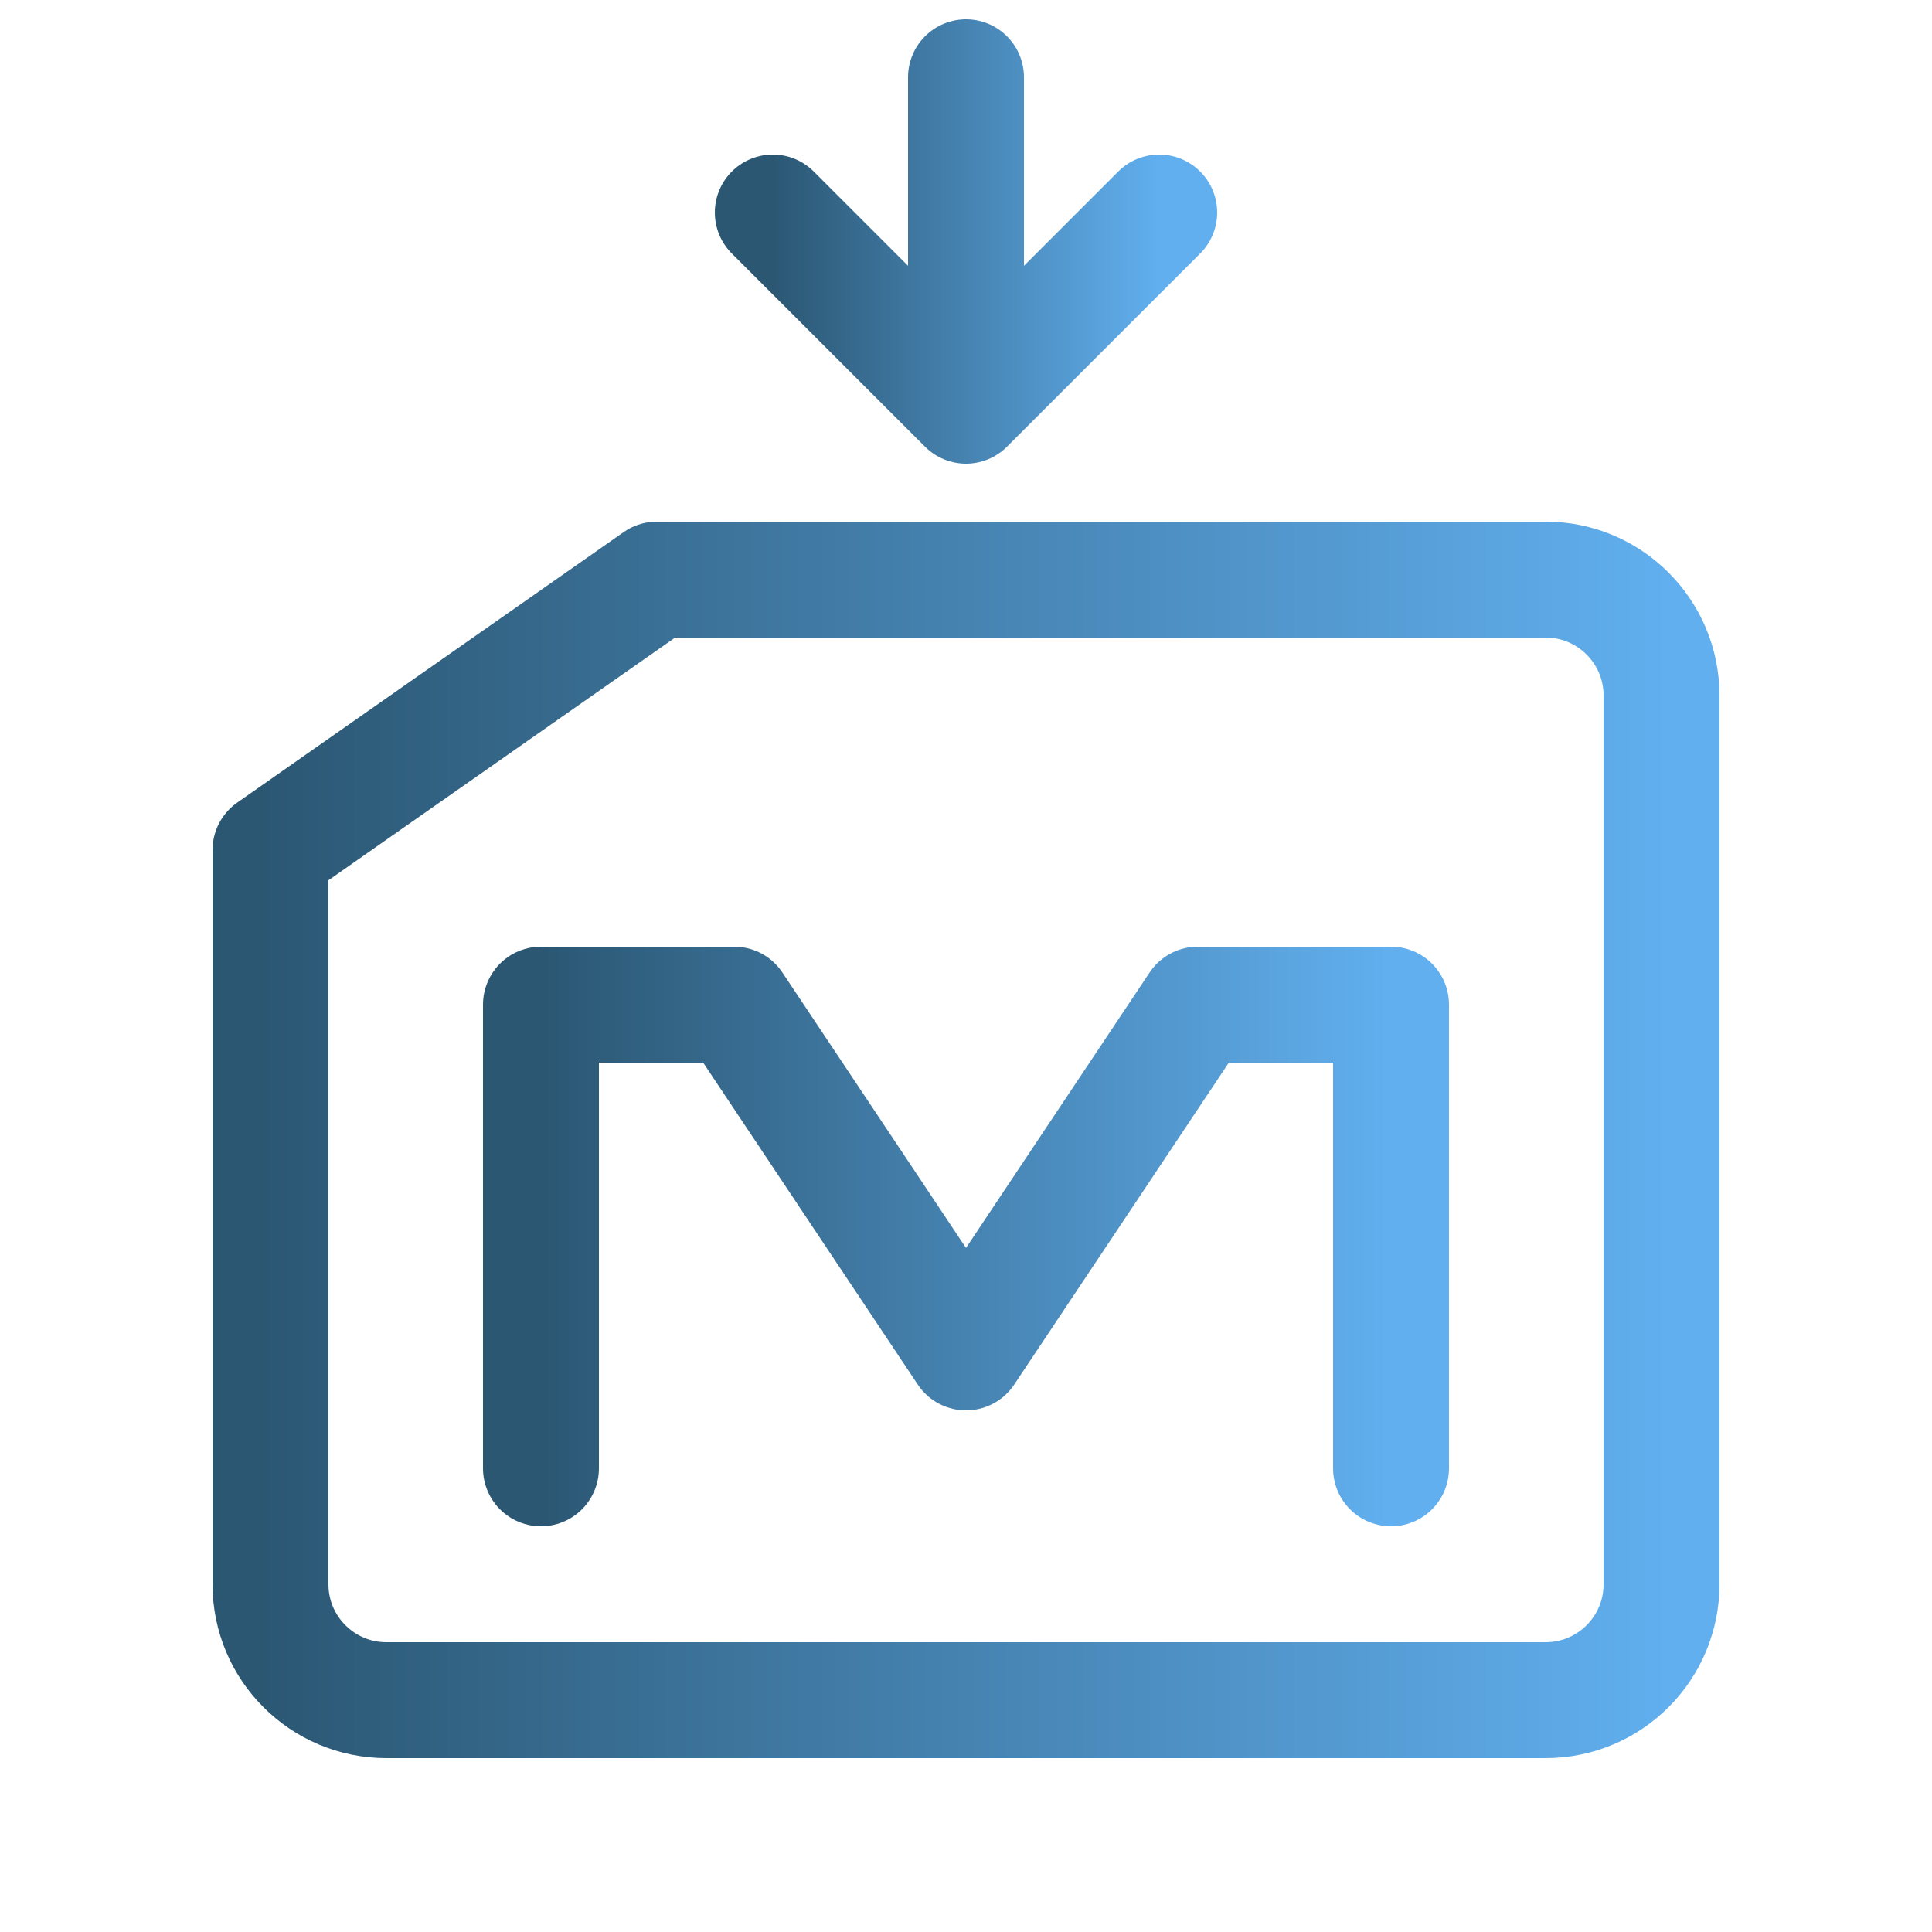
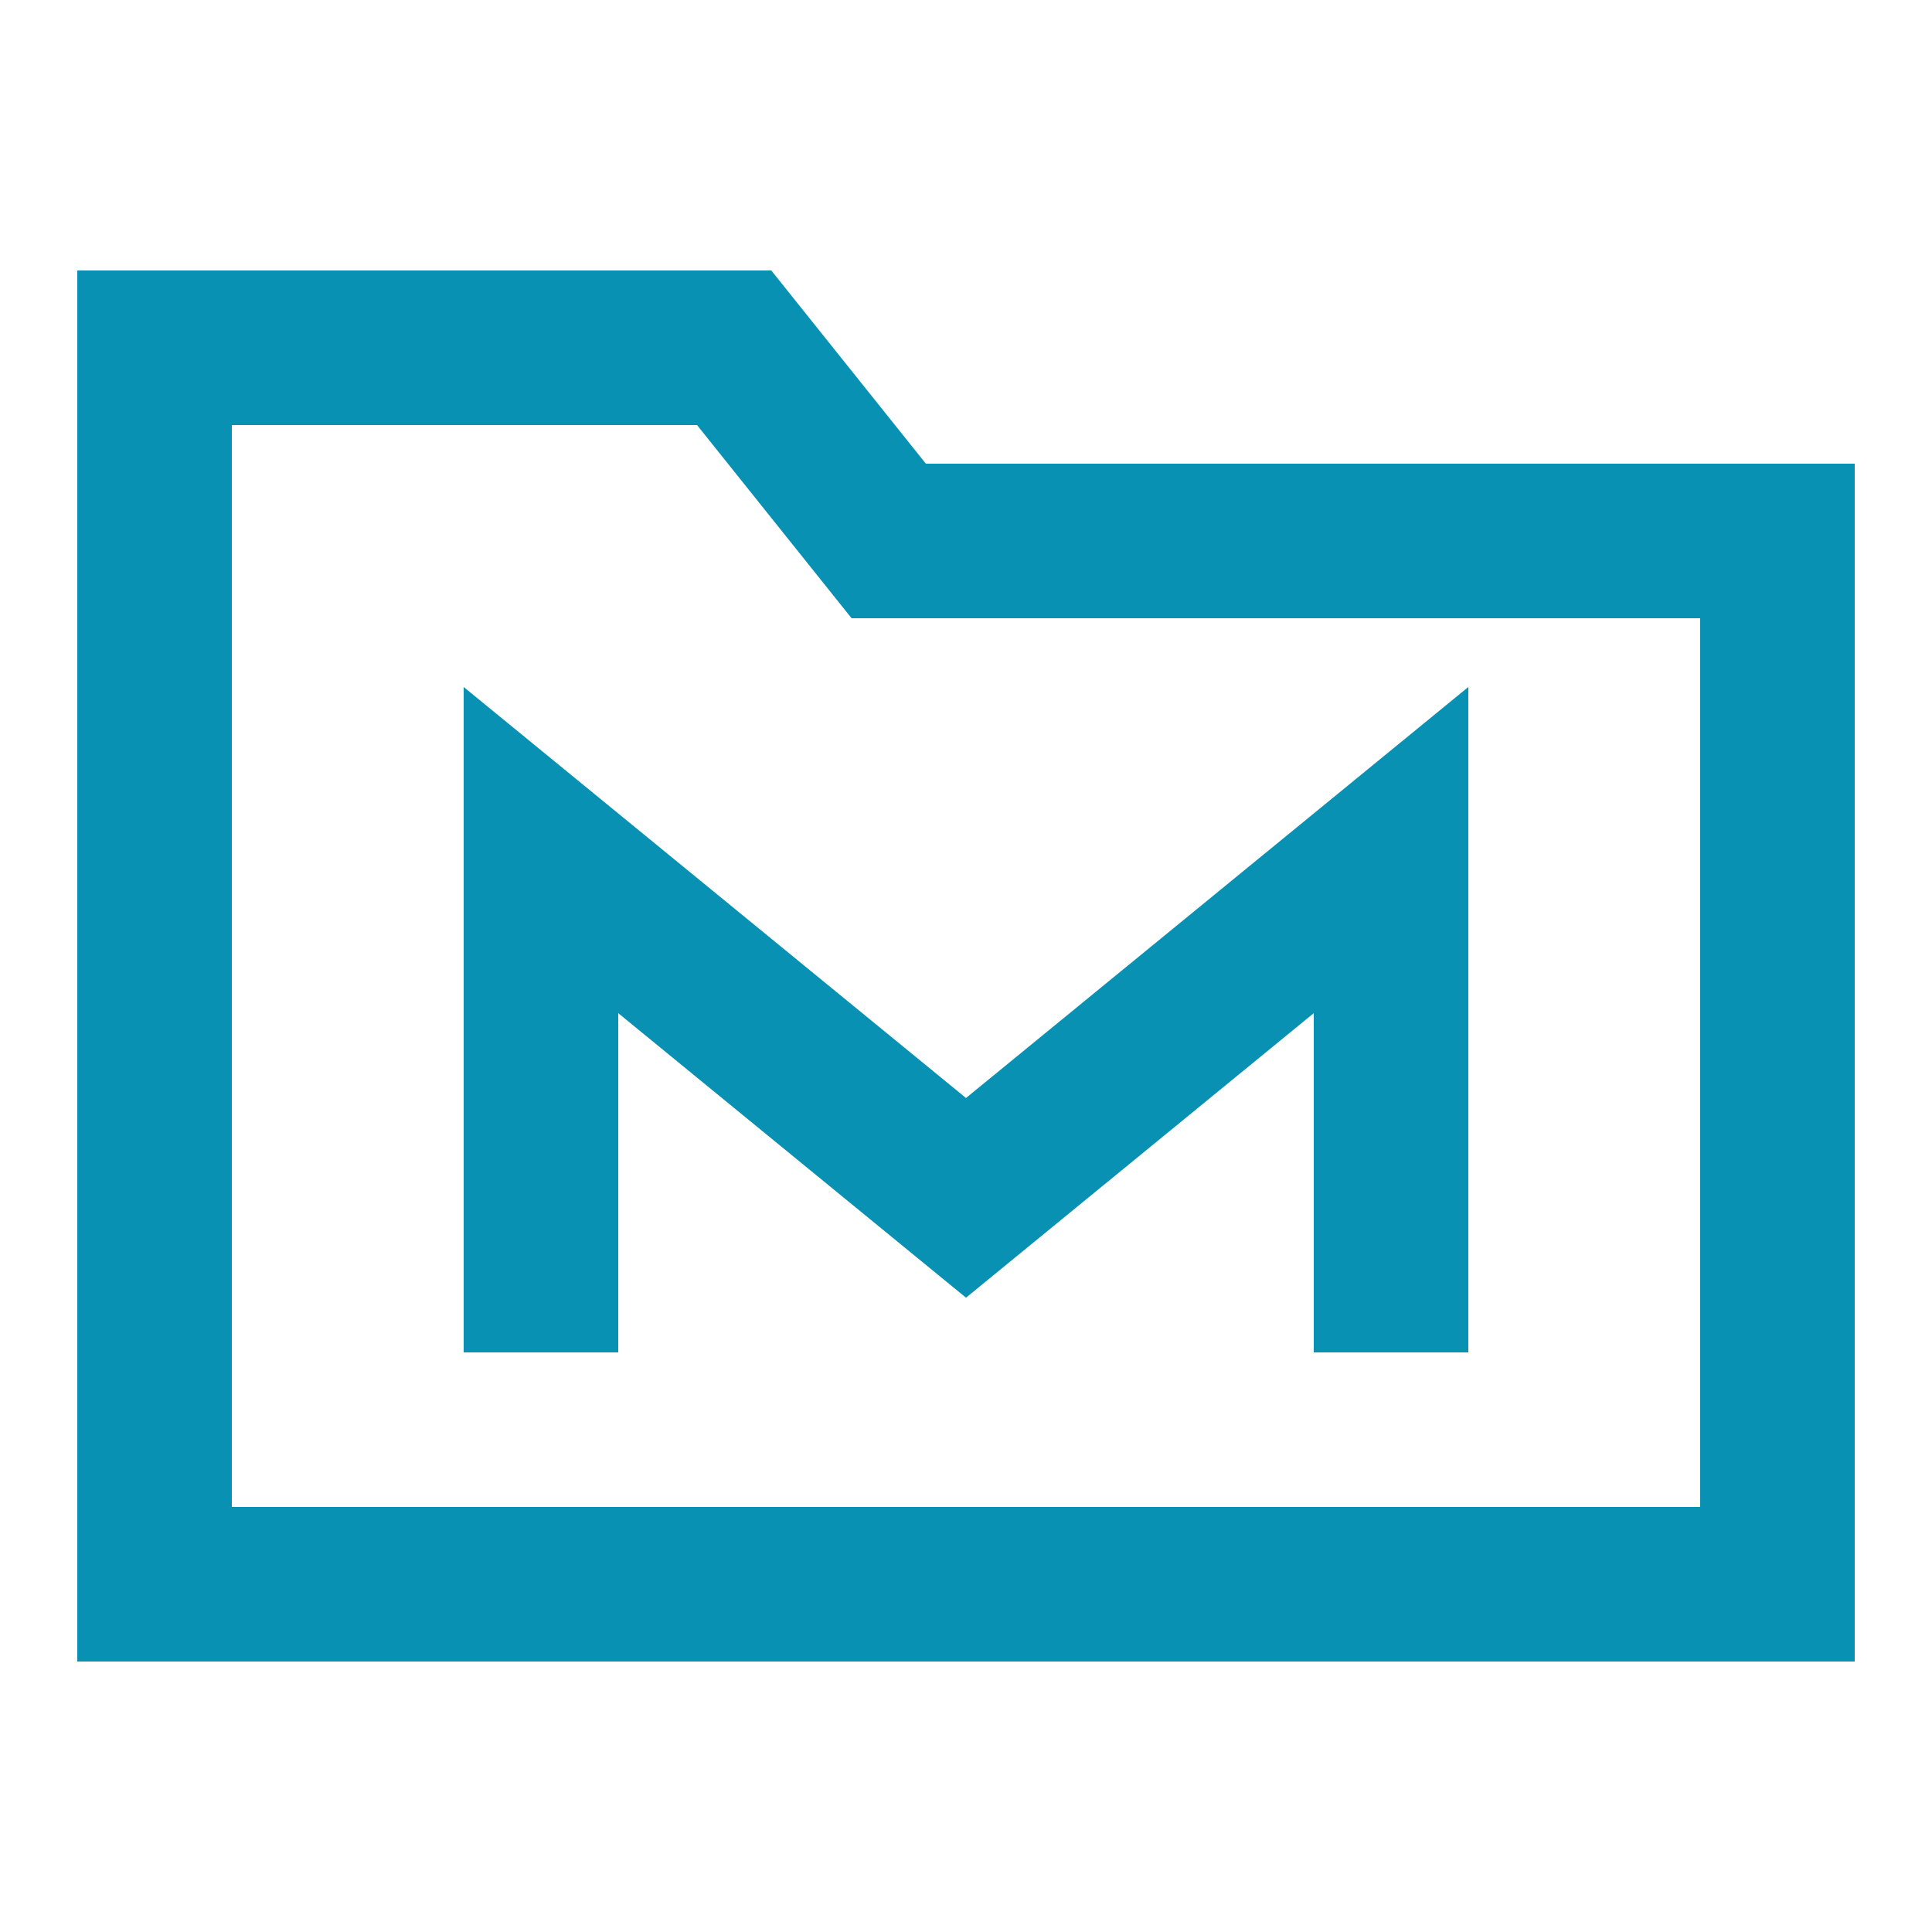
<svg xmlns="http://www.w3.org/2000/svg" viewBox="0 0 100 100">
-   <defs>
-     <linearGradient id="flowGradient" x1="0%" y1="0%" x2="100%" y2="0%">
-       <stop offset="0%" style="stop-color:#2B5773" />
-       <stop offset="100%" style="stop-color:#61AFEF" />
-     </linearGradient>
-   </defs>
-   <path d="M50 4 L50 20 M40 11 L50 21 L60 11" fill="none" stroke="url(#flowGradient)" stroke-width="6" stroke-linecap="round" stroke-linejoin="round" />
-   <path d="M34 30 L80 30 A6 6 0 0 1 86 36 L86 82 A6 6 0 0 1 80 88 L20 88 A6 6 0 0 1 14 82 L14 44 Z" fill="none" stroke="url(#flowGradient)" stroke-width="6" stroke-linejoin="round" />
-   <path d="M28 76 L28 52 L38 52 L50 70 L62 52 L72 52 L72 76" fill="none" stroke="url(#flowGradient)" stroke-width="6" stroke-linecap="round" stroke-linejoin="round" />
+   <style>
+     path { stroke: #0891B2; }
+     @media (prefers-color-scheme: dark) { path { stroke: #22D3EE; } }
+   </style>
+   <path d="M8 18 L38 18 L46 28 L92 28 L92 82 L8 82 Z" fill="none" stroke-width="8" stroke-linejoin="miter" stroke-linecap="butt" />
+   <path d="M28 70 L28 44 L50 62 L72 44 L72 70" fill="none" stroke-width="8" stroke-linejoin="miter" stroke-miterlimit="6" stroke-linecap="butt" />
</svg>
